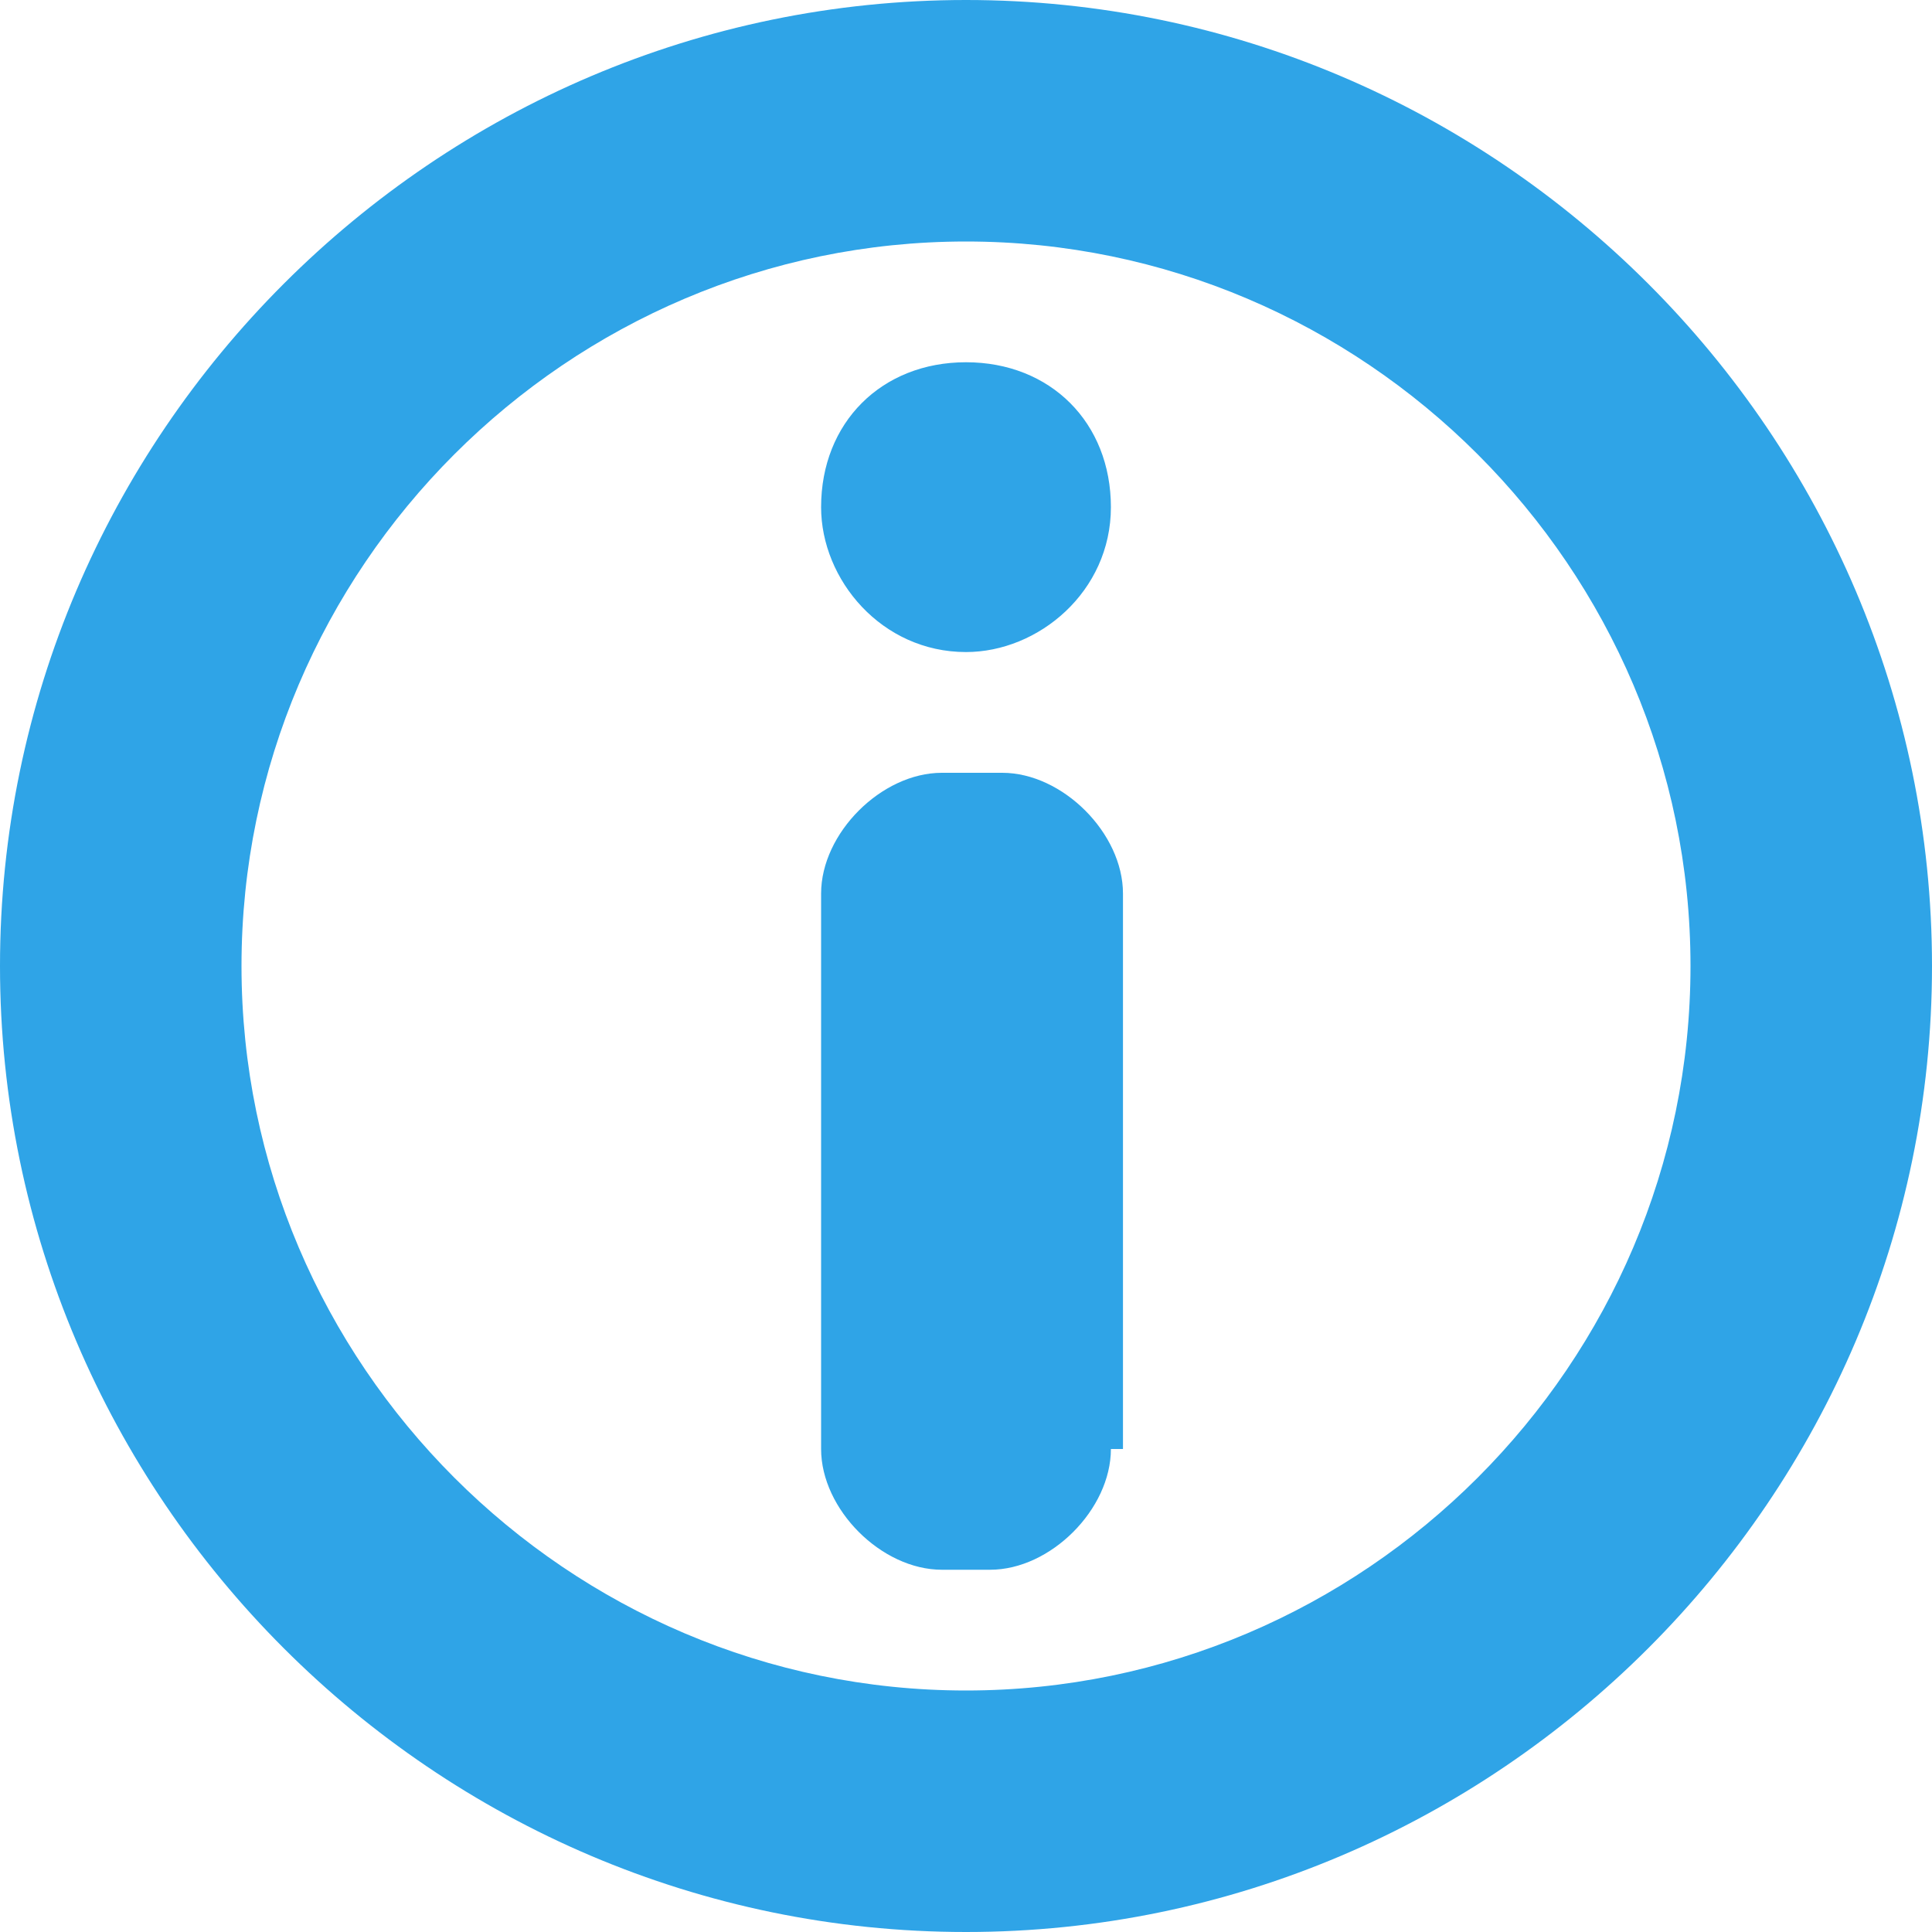
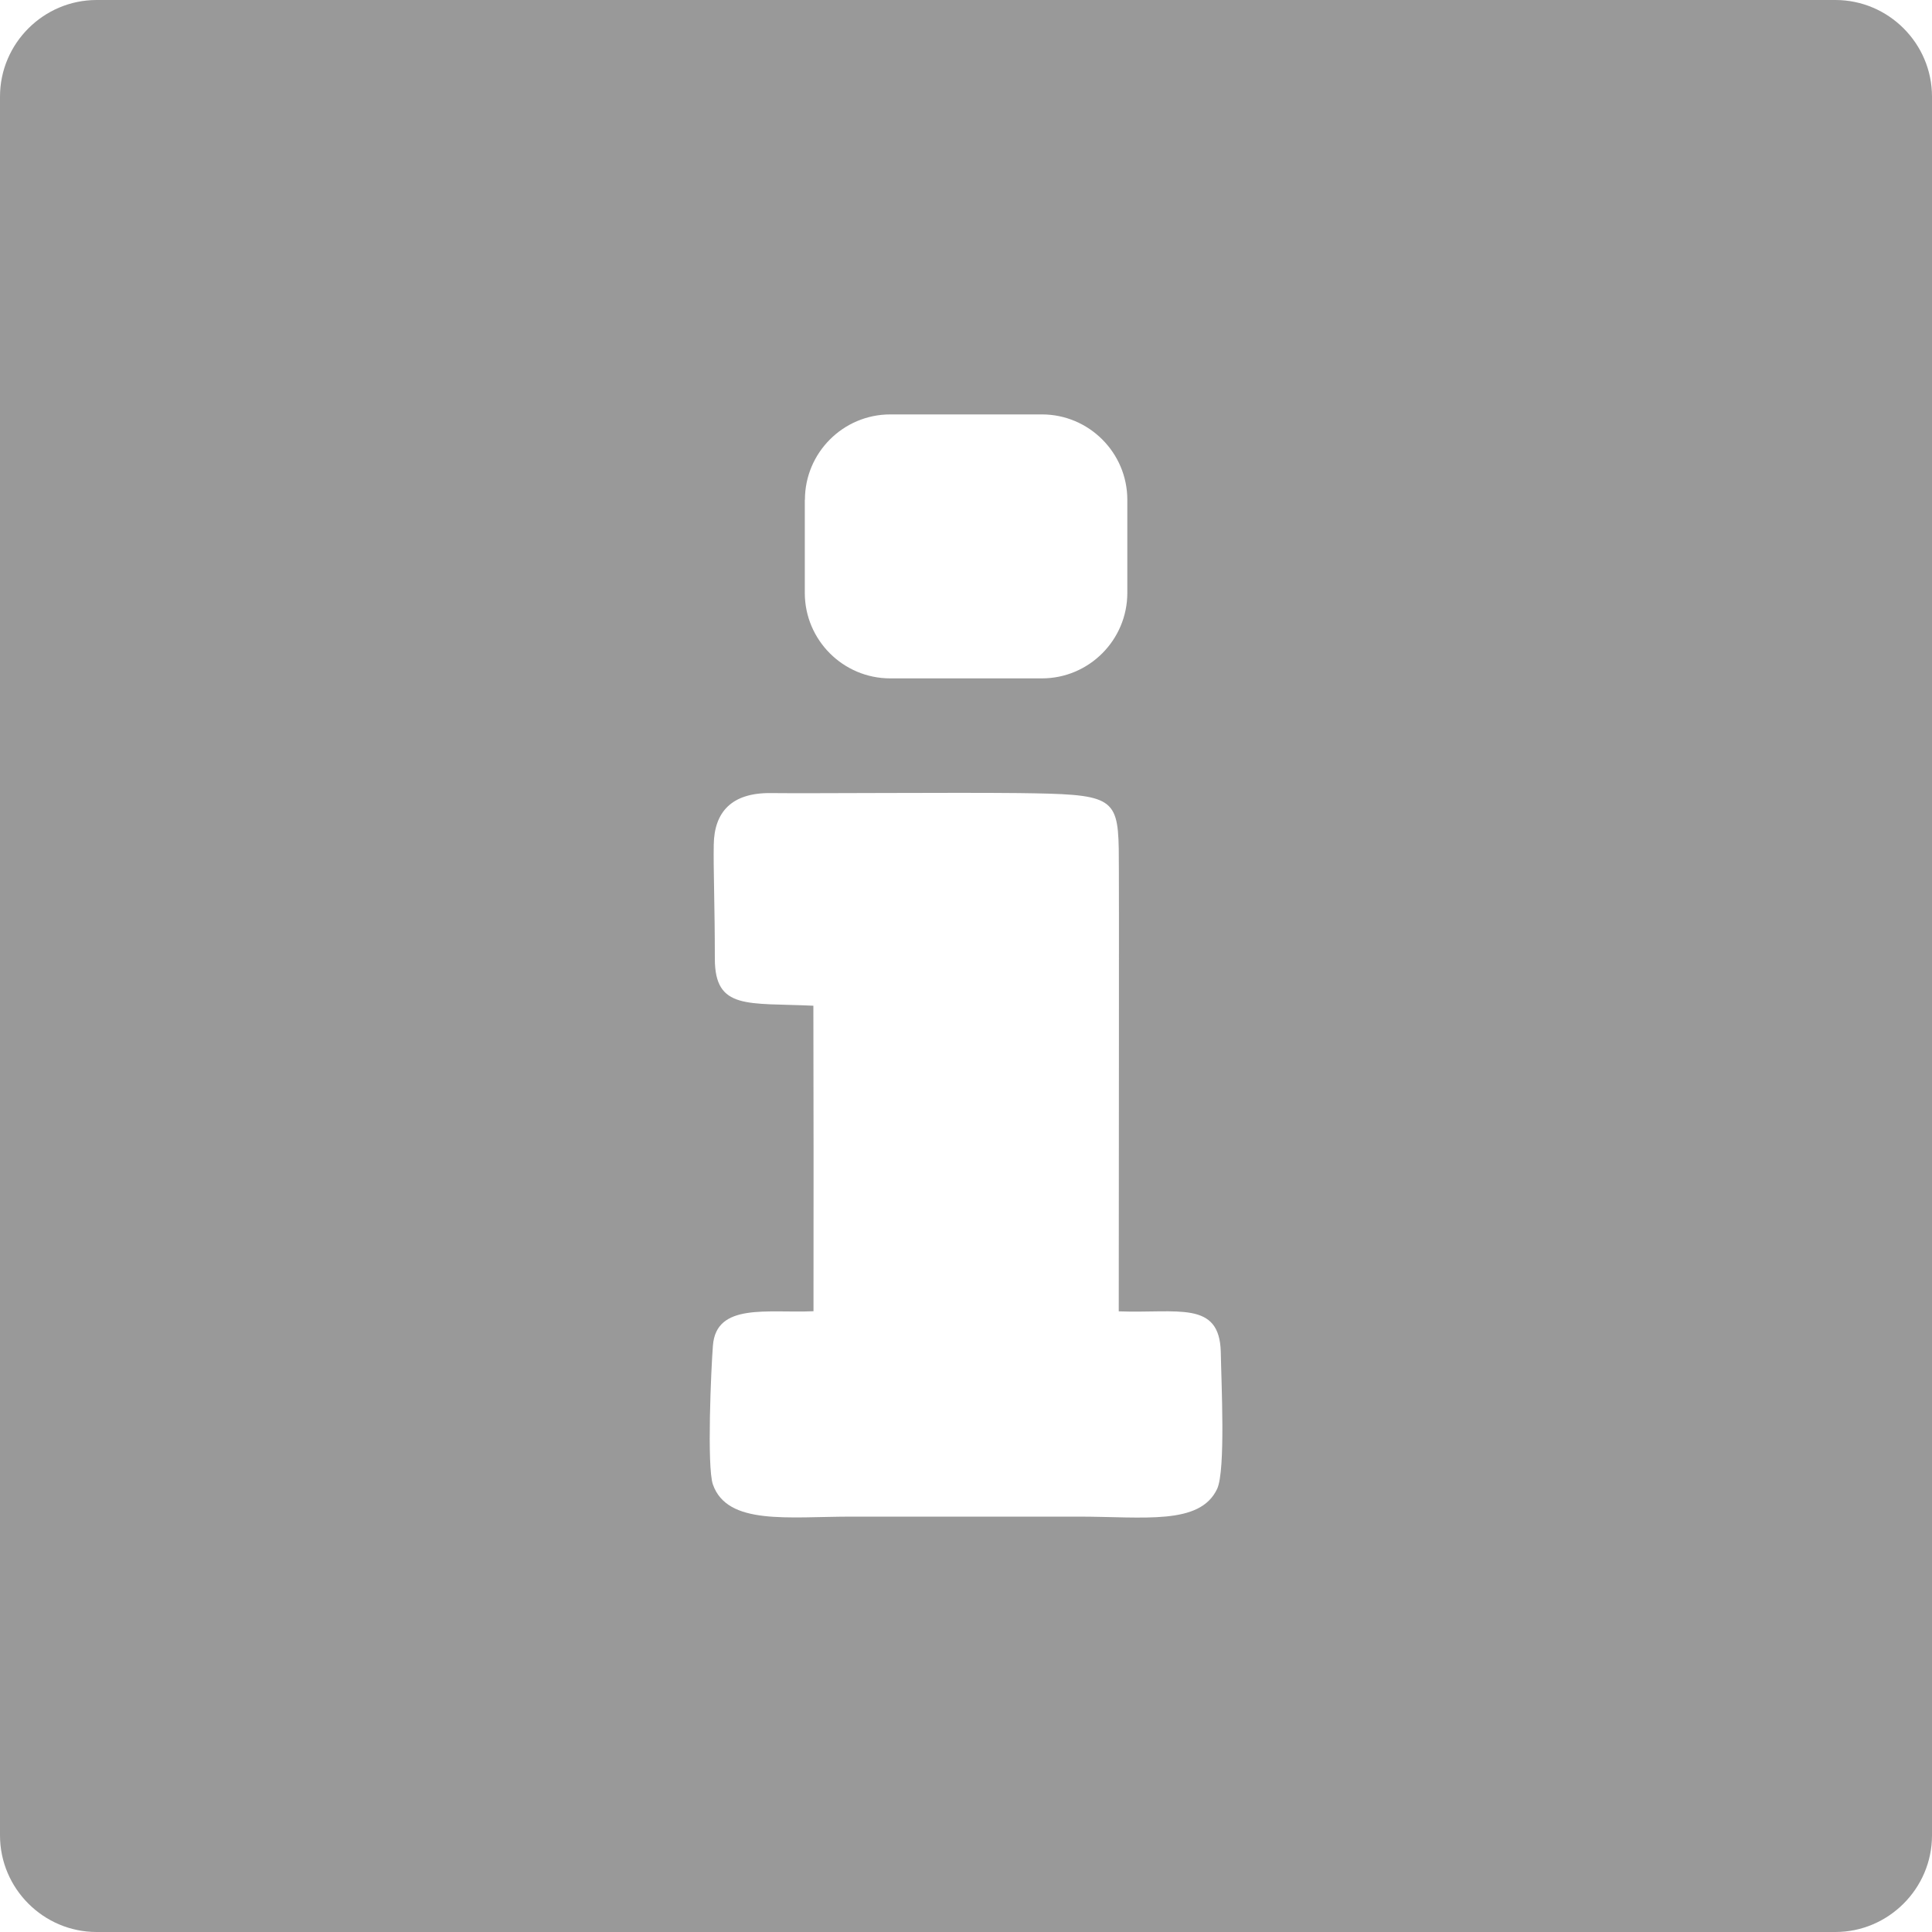
- <svg xmlns="http://www.w3.org/2000/svg" width="16" height="16" viewBox="0 0 16 16" preserveAspectRatio="xMinYMid meet" overflow="visible">
-   <path d="M8 0c-4.4 0-8 3.6-8 8s3.6 8 8 8 8-3.6 8-8-3.6-8-8-8zm0 14c-3.3 0-6-2.7-6-6s2.7-6 6-6 6 2.7 6 6-2.7 6-6 6zm1.2-2c0 .5-.5 1-1 1h-.4c-.5 0-1-.5-1-1v-4.6c0-.5.5-1 1-1h.5c.5 0 1 .5 1 1v4.6zm0-7.8c0 .7-.6 1.2-1.2 1.2-.7 0-1.2-.6-1.2-1.2 0-.7.5-1.2 1.2-1.2s1.2.5 1.2 1.2z" fill="#2fa4e7" />
+ <svg xmlns="http://www.w3.org/2000/svg" version="1.1" id="Ebene_1" x="0px" y="0px" width="16px" height="16px" viewBox="0 0 16 16" enable-background="new 0 0 16 16" xml:space="preserve">
+   <path fill="#999999" d="M15.2,0H0.8C0.36,0,0,0.36,0,0.8v14.4C0,15.64,0.36,16,0.8,16h14.4c0.439,0,0.8-0.36,0.8-0.8V0.8  C16,0.36,15.64,0,15.2,0z M6.666,4.139c0-0.39,0.317-0.707,0.707-0.707h1.256c0.389,0,0.707,0.317,0.707,0.707V4.91  c0,0.39-0.317,0.708-0.707,0.708H7.372c-0.389,0-0.707-0.317-0.707-0.708V4.139z M10.08,12.33c-0.143,0.304-0.605,0.23-1.15,0.23  c-0.61,0-1.255,0-1.876,0c-0.529,0-1.03,0.074-1.15-0.266c-0.051-0.145-0.015-0.962,0-1.149c0.026-0.359,0.453-0.269,0.833-0.286  c0.001-0.792,0.001-1.755-0.001-2.53C6.192,8.303,5.92,8.367,5.92,7.939c0-0.436-0.013-0.75-0.009-0.944  c0.004-0.267,0.145-0.431,0.473-0.427c0.322,0.004,1.502-0.006,2.053,0c0.754,0.01,0.82,0.024,0.828,0.459  c0.004,0.243,0,2.822,0,3.833c0.49,0.018,0.834-0.092,0.845,0.336C10.114,11.447,10.151,12.175,10.08,12.33z" />
</svg>
